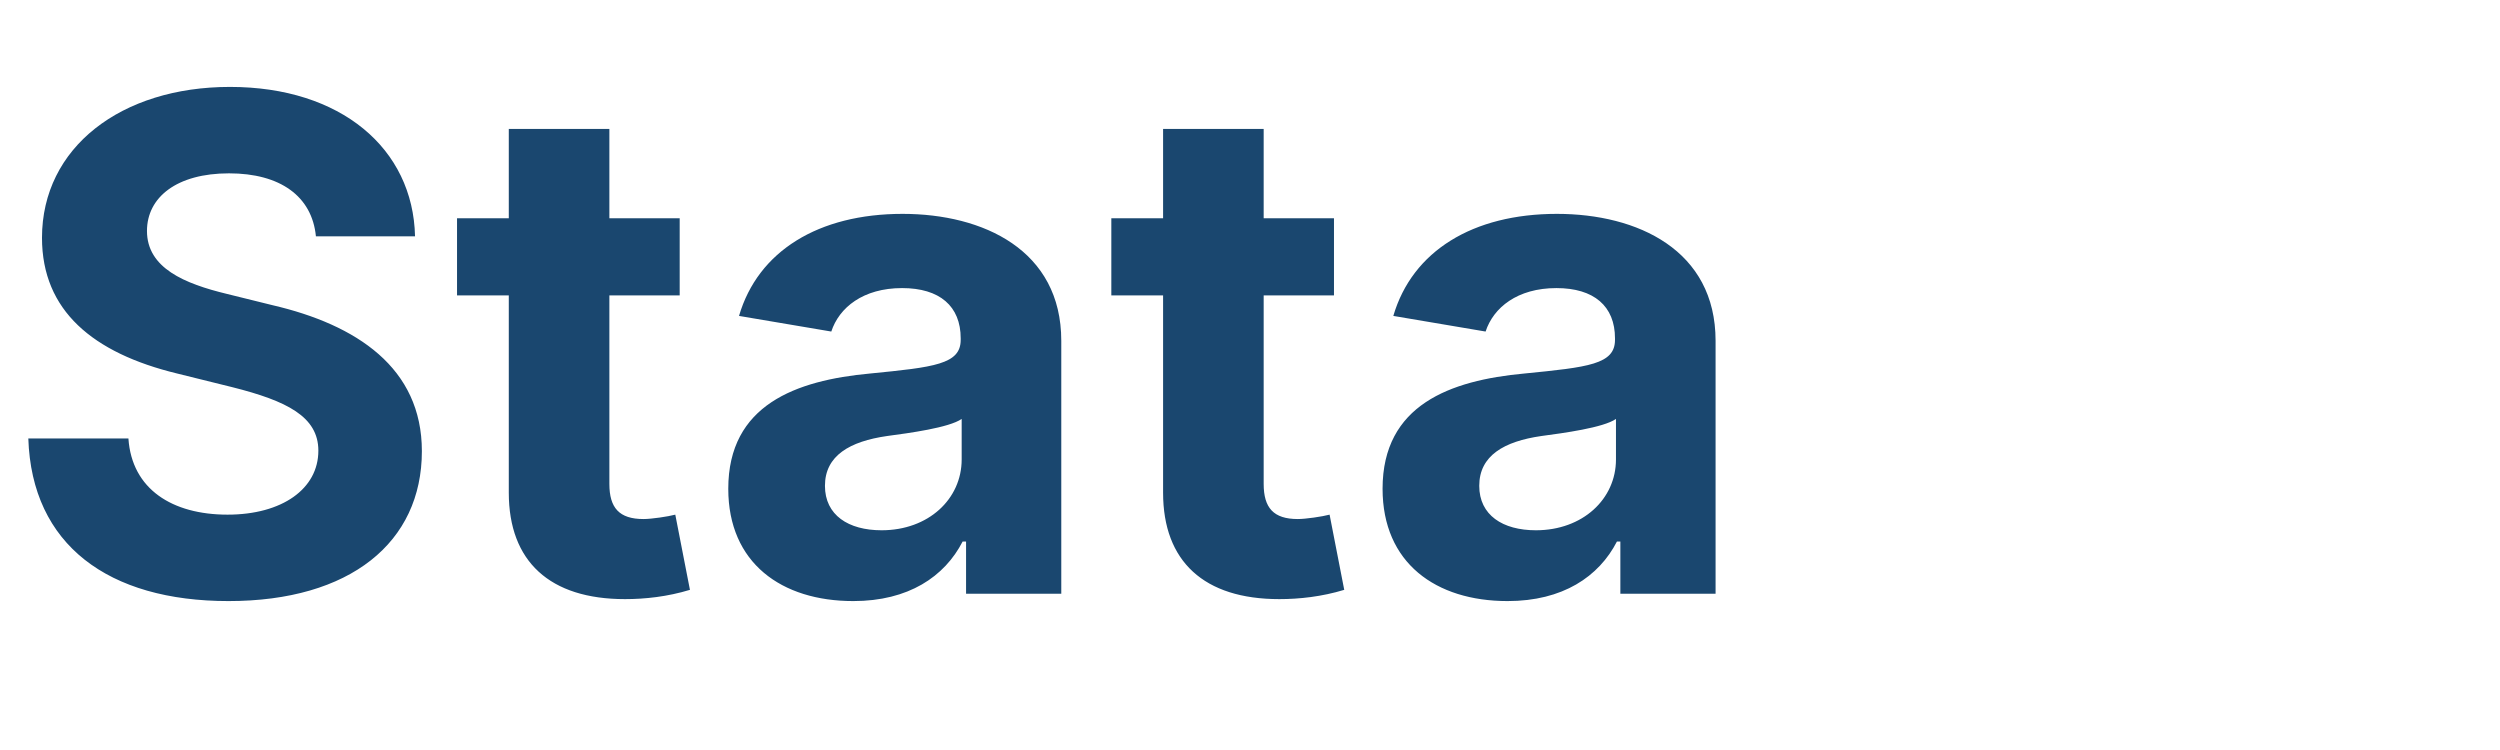
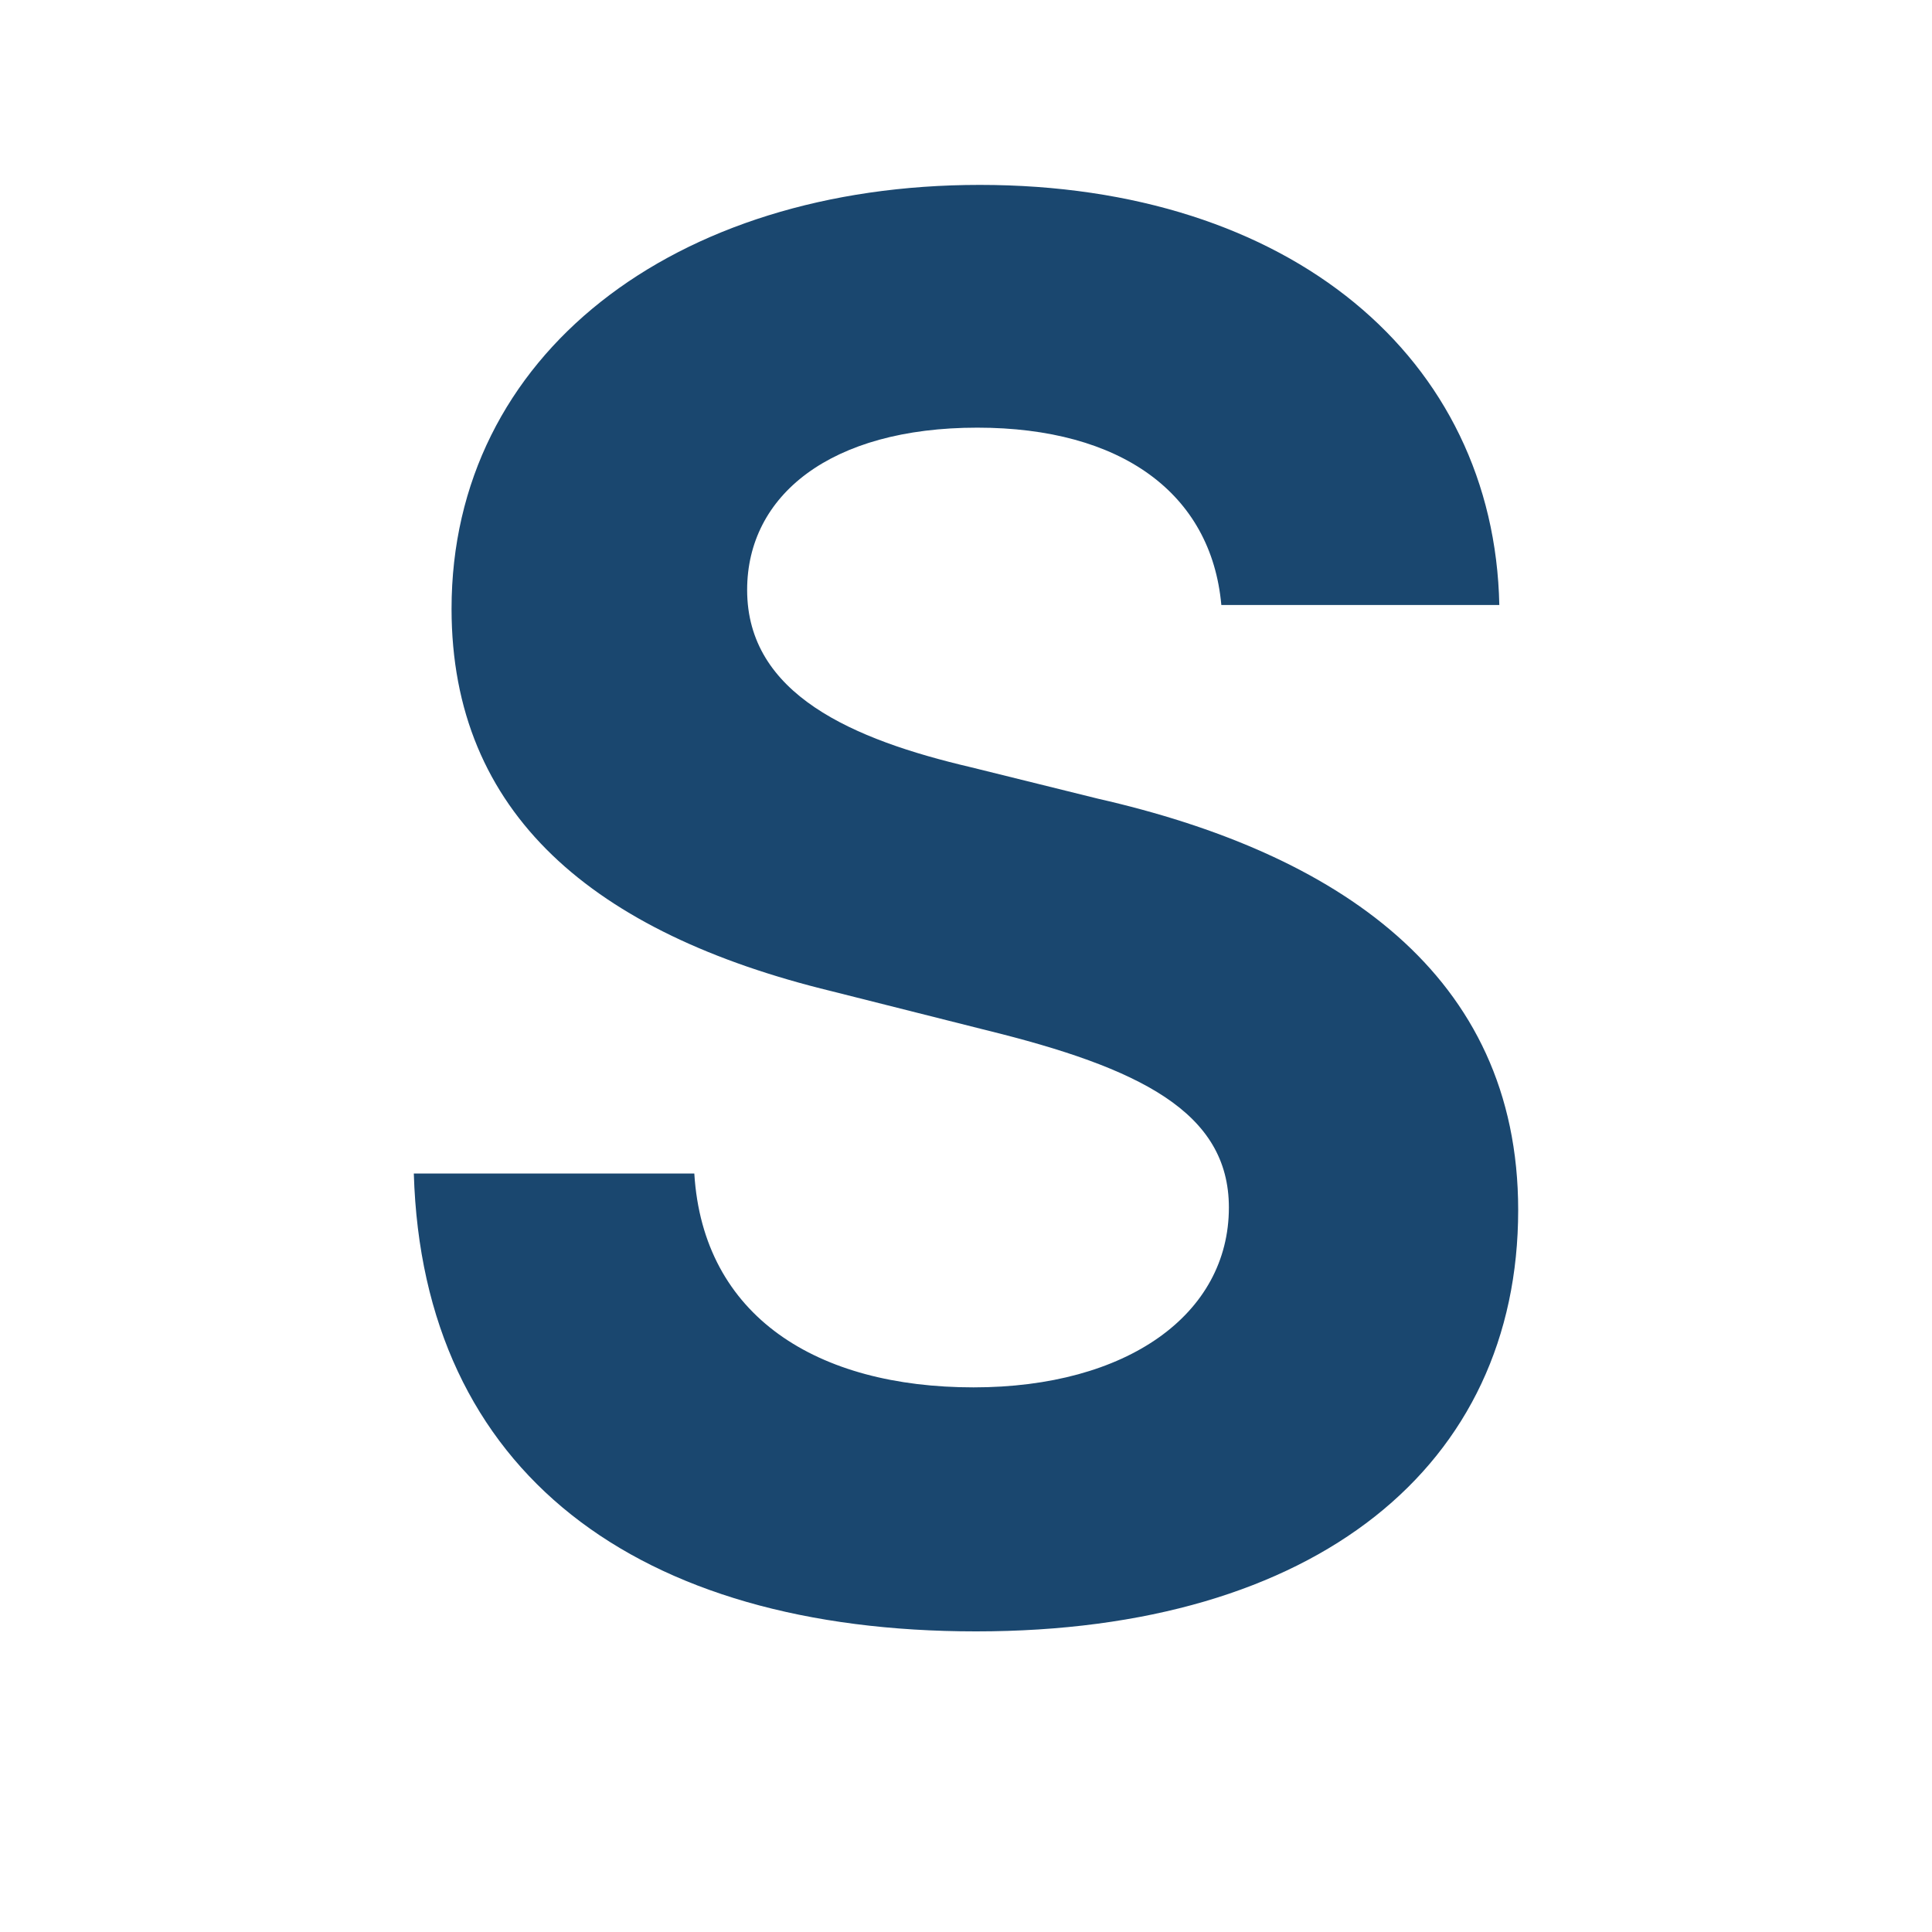
- <svg xmlns="http://www.w3.org/2000/svg" viewBox="0 0 80 24">
-   <text x="0" y="19" font-family="Inter, system-ui, Arial, sans-serif" font-size="22" font-weight="700" fill="#1A476F">Stata</text>
+ <svg xmlns="http://www.w3.org/2000/svg" viewBox="0 0 24 24">
+   <text x="12" y="20" text-anchor="middle" font-family="Inter, system-ui, Arial, sans-serif" font-size="24" font-weight="700" fill="#1A476F">S</text>
</svg>
